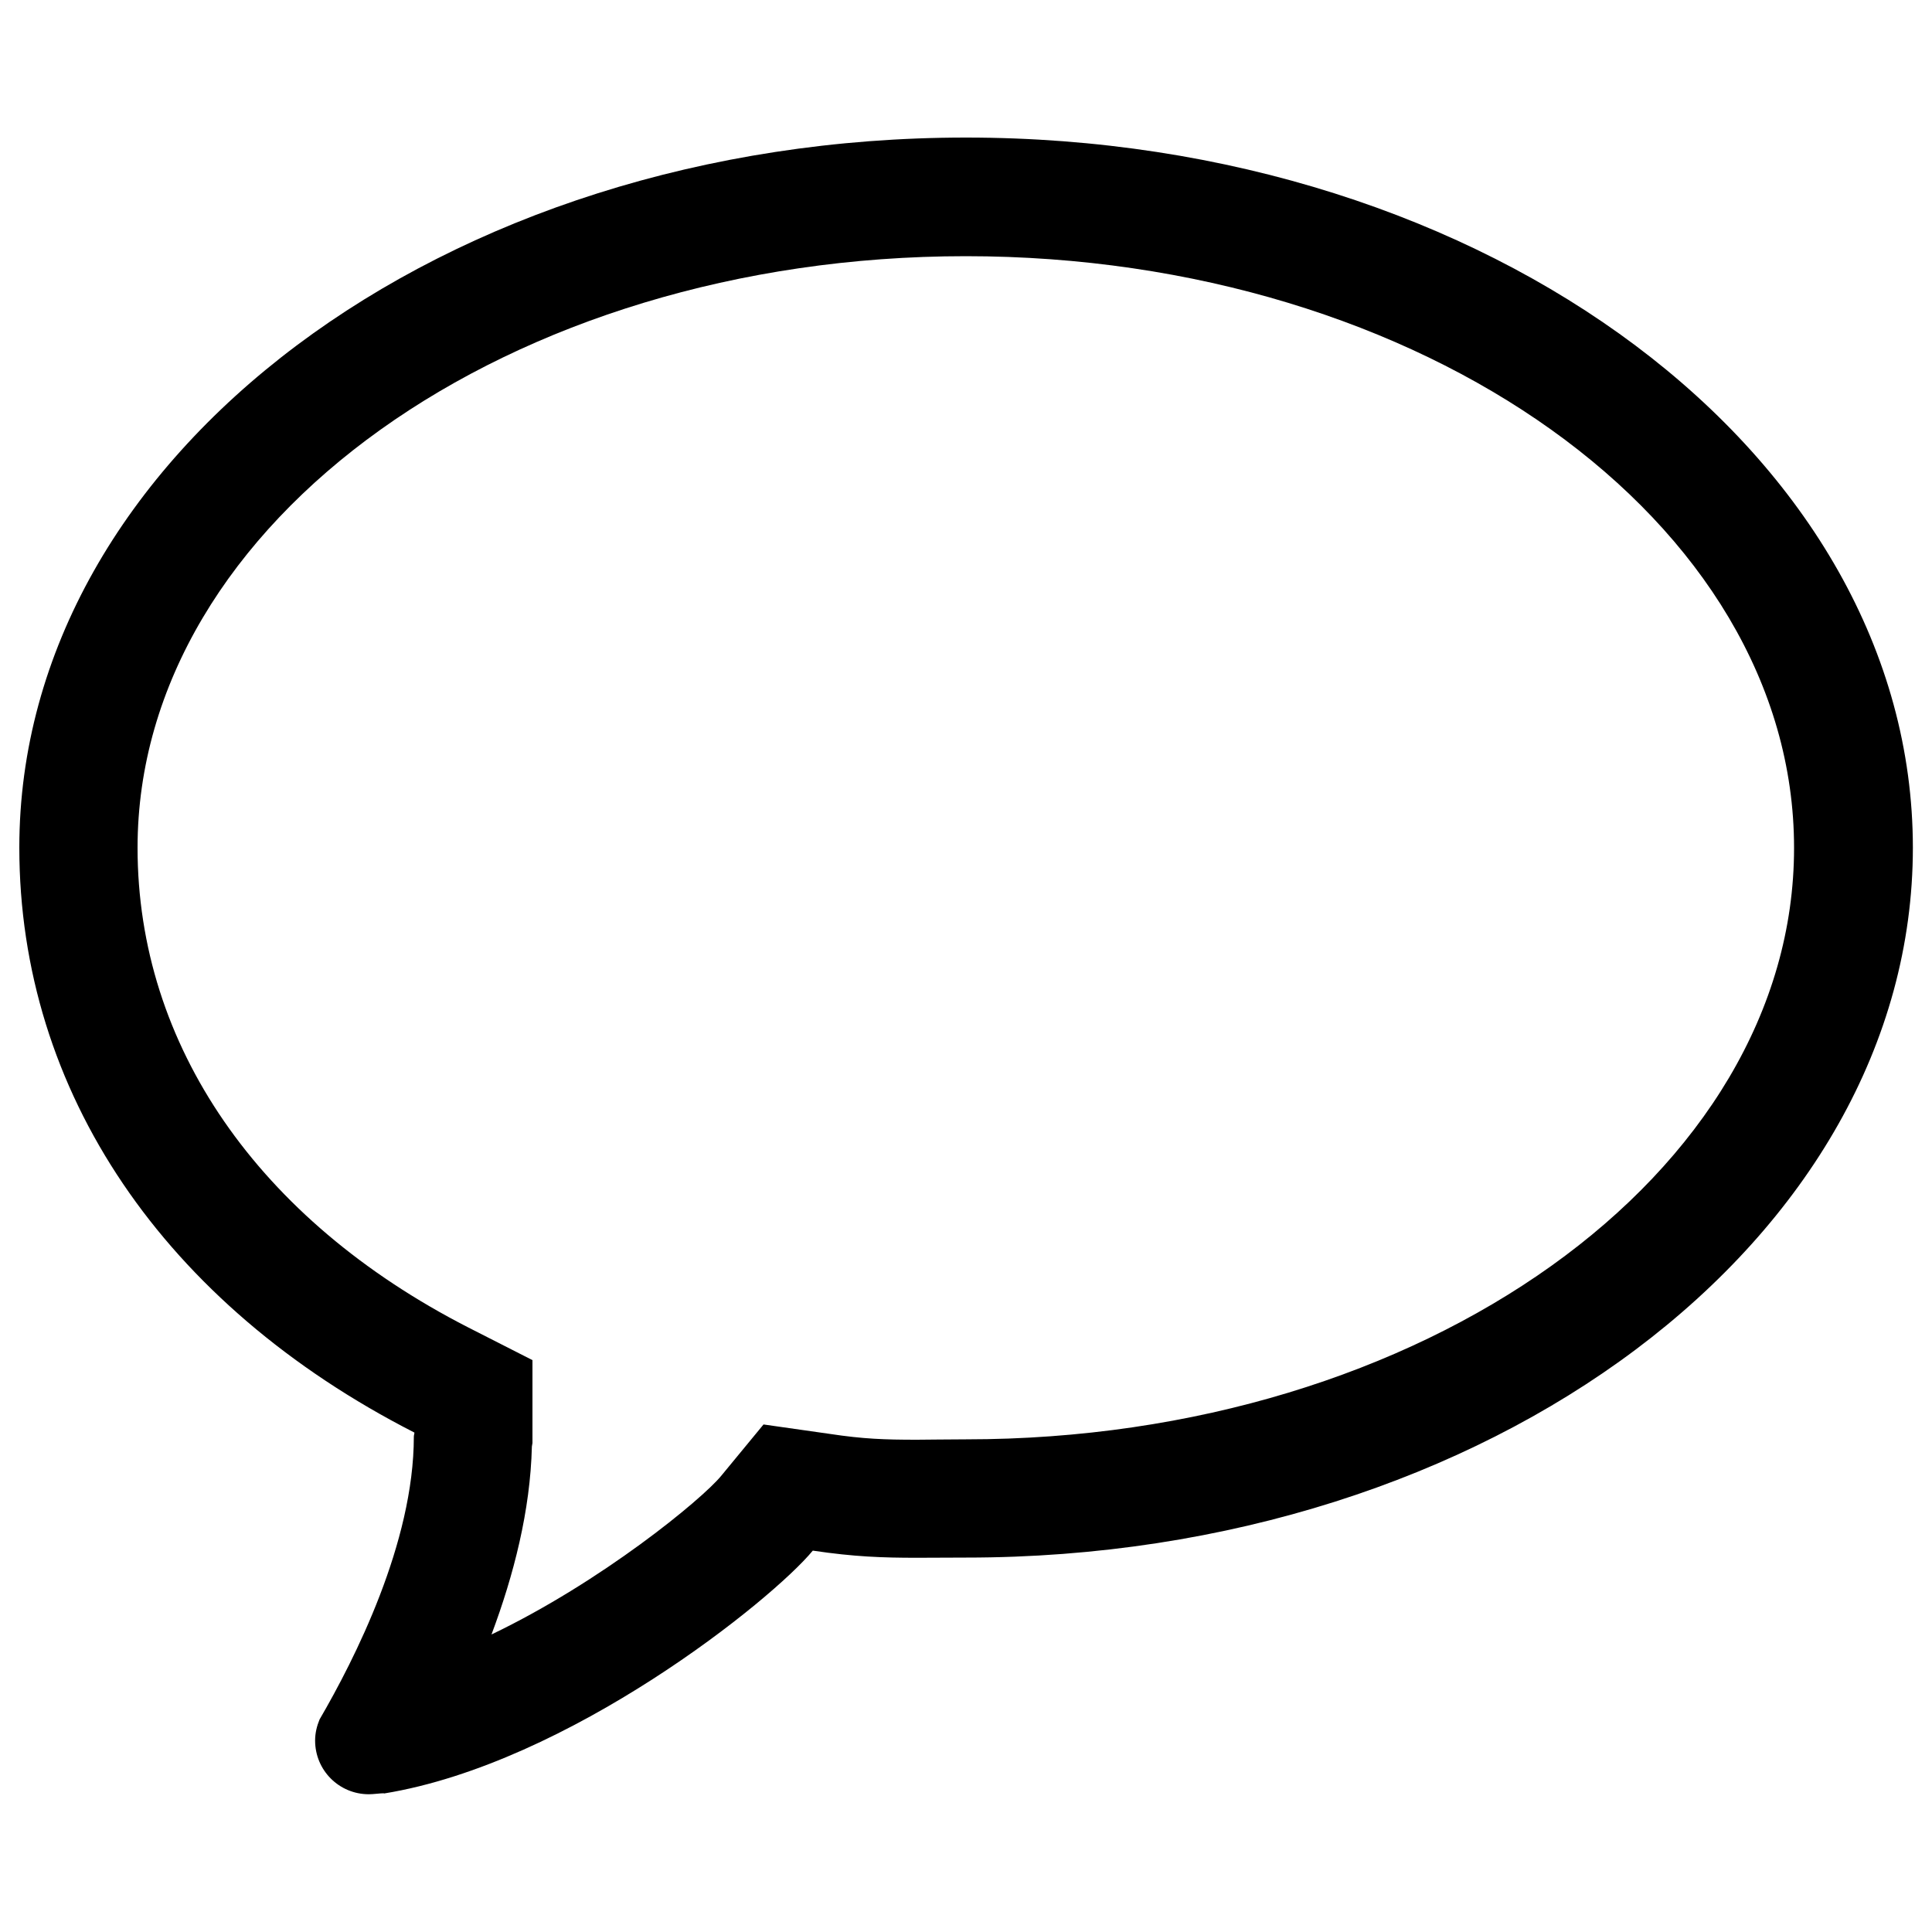
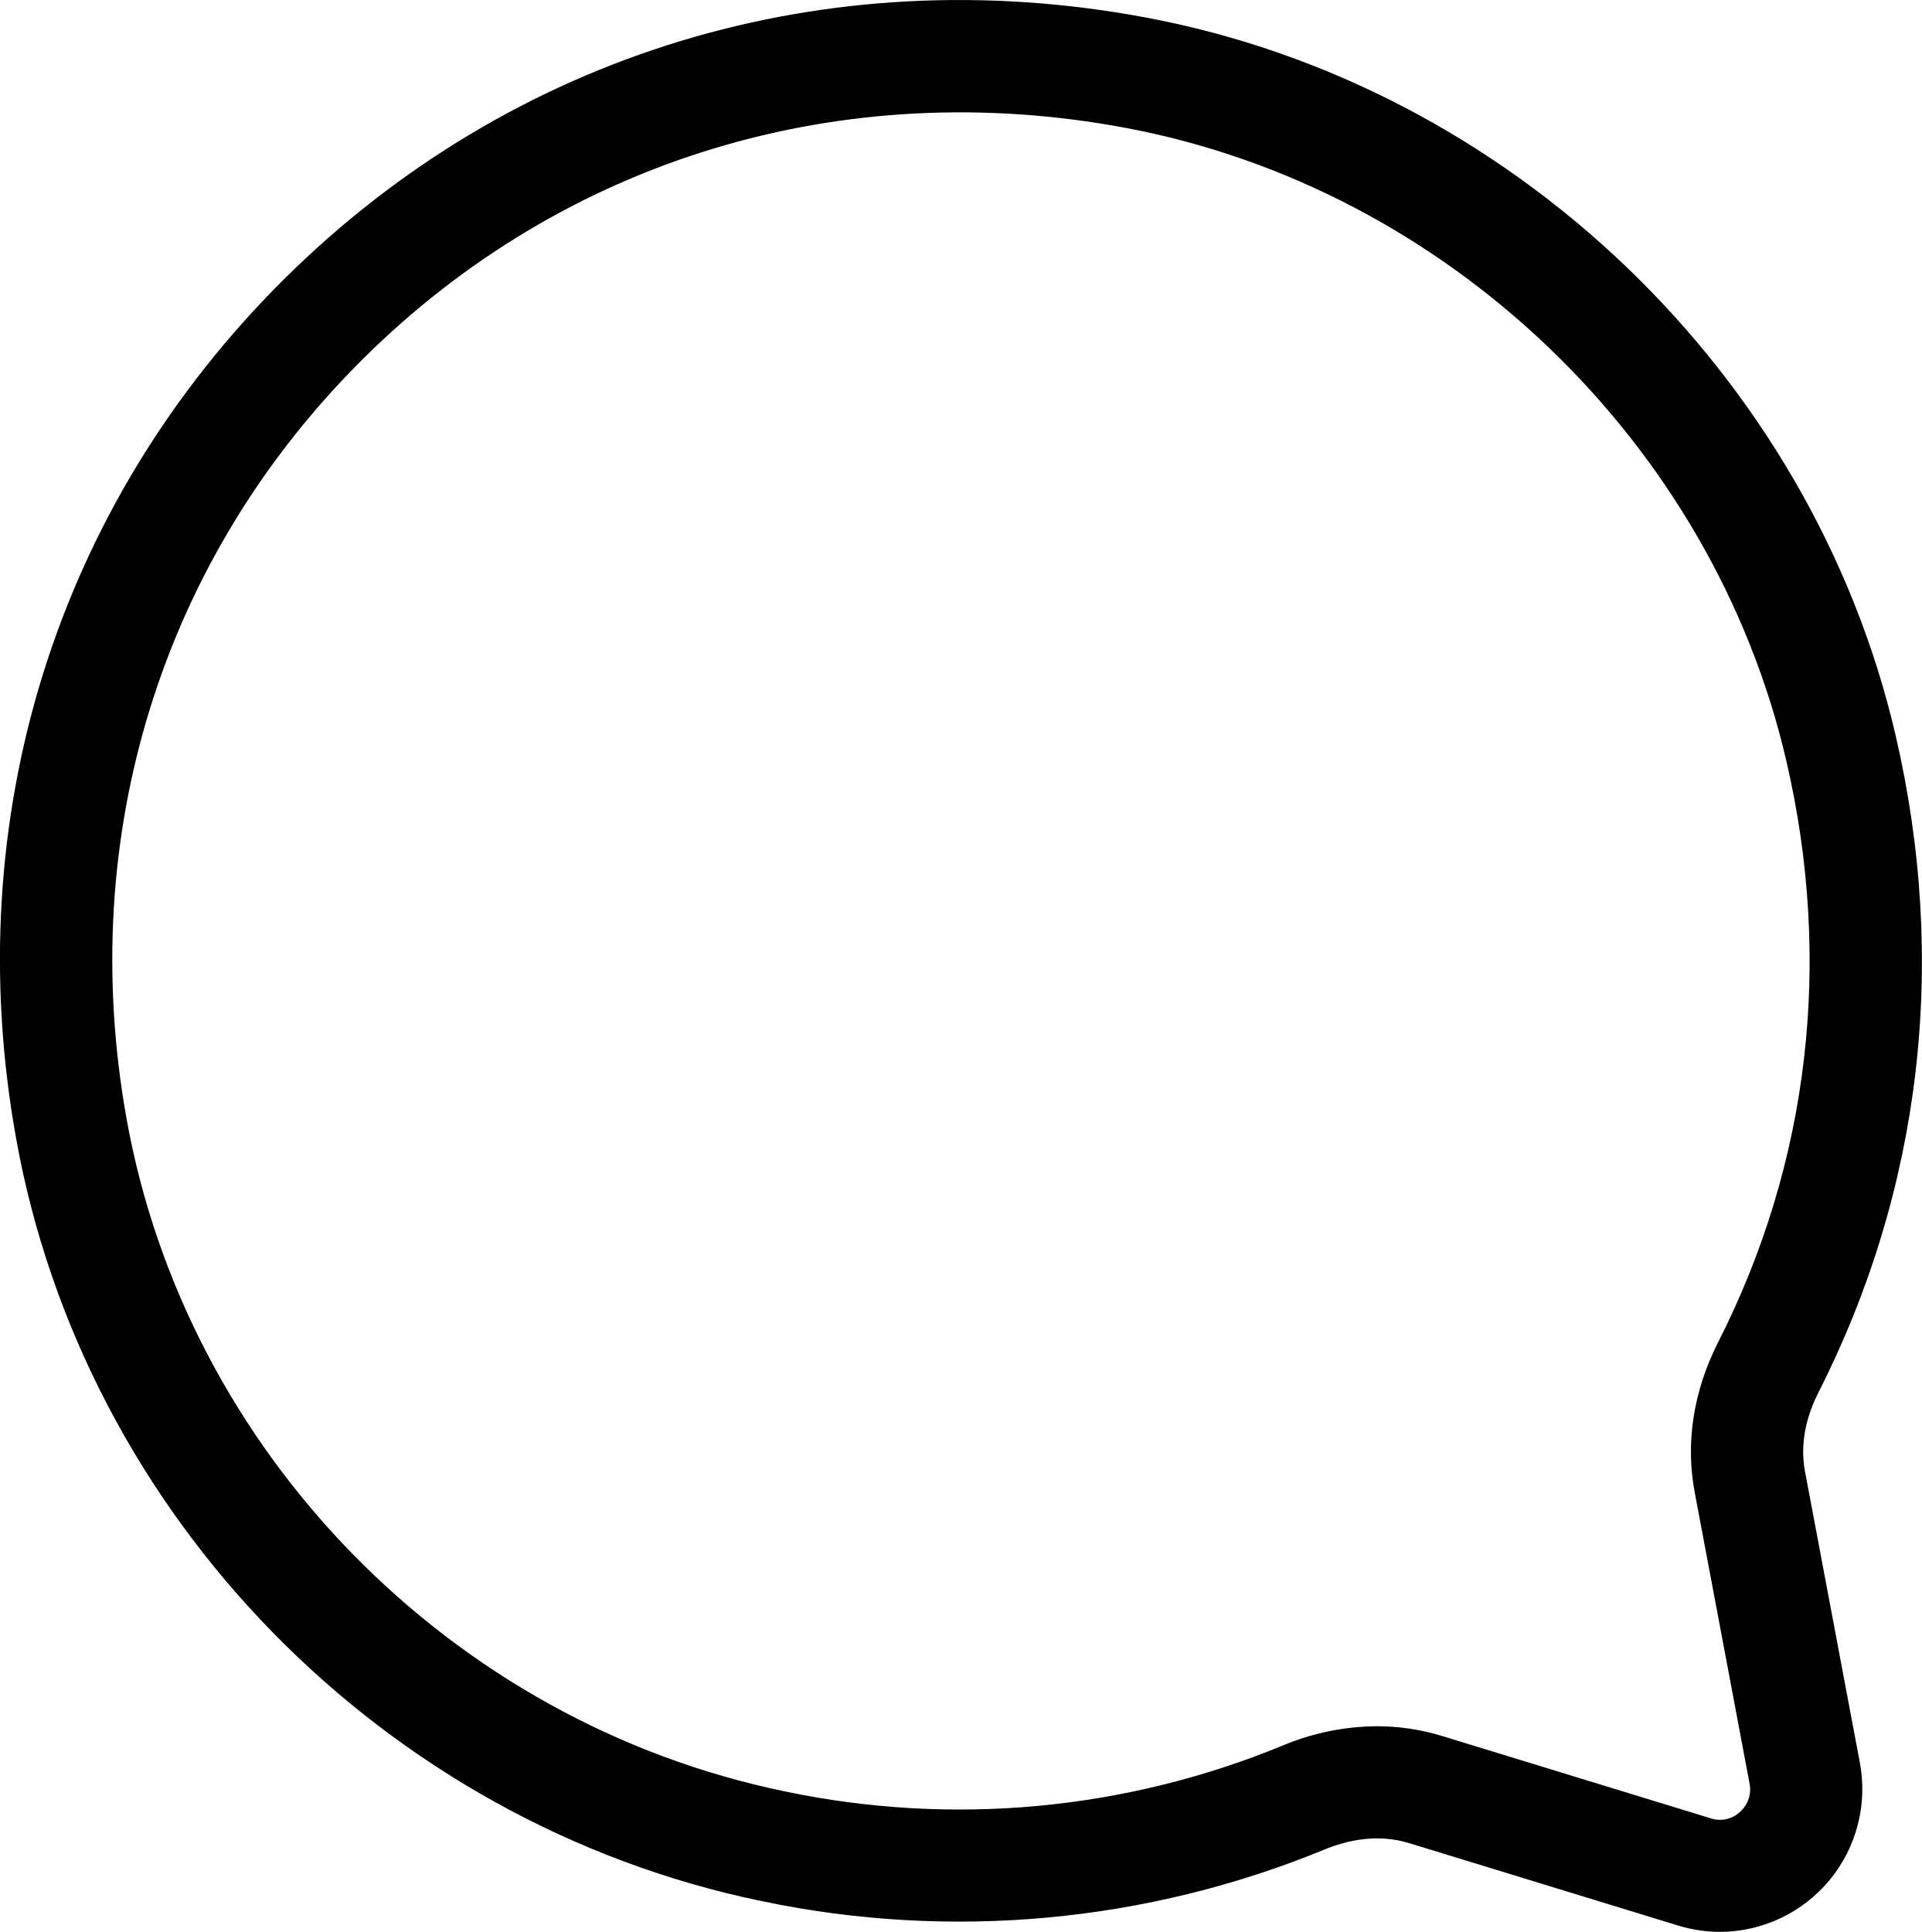
- <svg xmlns="http://www.w3.org/2000/svg" version="1.1" x="0px" y="0px" viewBox="0 0 1000 1000" enable-background="new 0 0 1000 1000" xml:space="preserve">
-   <g>
-     <path d="M500,71.2c-270.6,0-490,164.5-490,367.5c0,126.4,74.9,236.6,204.5,302.8c0,0.7-0.3,1.3-0.3,2.1c0,55-30.7,115.3-48.8,146.4h0c-1.4,3.4-2.3,7-2.3,10.9c0,15.4,12.4,27.8,27.8,27.8c2.3,0,6-0.5,7.4-0.5c0.3,0,0.5,0,0.5,0.1c95.7-15.6,200.9-100.2,221.9-125.7c21.5,3.2,36.1,3.7,54,3.7c7.6,0,15.8-0.1,25.4-0.1c270.6,0,490-164.5,490-367.5C990,235.7,770.6,71.2,500,71.2z M500,745l-14.5,0.1l-10.9,0.1c-16.8,0-27.8-0.4-45-3l-34.4-4.9l-22,26.7c-10.2,12.3-61.8,54.7-118.8,82c11.5-30.7,20.1-64.1,20.9-97.3l0.3-1.8V704l-33.4-17c-108.7-55.7-171-146.1-171-248.2c0-168.8,192.4-306.2,428.7-306.2c236.4,0,428.7,137.4,428.7,306.2C928.7,607.6,736.4,745,500,745z" />
-   </g>
+ <svg xmlns="http://www.w3.org/2000/svg" id="Layer_1" viewBox="0 0 490 492.58">
+   <path d="M494.25,197.65C472.8,105.63,396,32.14,303.11,14.8,221.57-.46,141.49,23.88,83.45,81.49s-83,137.45-68.36,219c17.26,96.42,93.64,174.61,190.11,194.56a245.27,245.27,0,0,0,143.7-13.24c5.14-2.11,13-4.11,21.36-1.55l68.53,21a36.75,36.75,0,0,0,10.77,1.63,36.41,36.41,0,0,0,35.62-43.12l-14-74.32c-1.51-8,1-15.25,3.34-19.9h0C500.93,313.6,507.74,255.53,494.25,197.65ZM449,352.64h0c-6.26,12.35-8.31,25.54-5.94,38.13l14,74.32a7.66,7.66,0,0,1-2.45,7.21,7.44,7.44,0,0,1-7.45,1.64l-68.52-21a56.53,56.53,0,0,0-16.6-2.48A63.14,63.14,0,0,0,338,455.39a216.38,216.38,0,0,1-127,11.66C125.87,449.45,58.47,380.5,43.25,295.48c-12.92-72.2,9.07-142.79,60.34-193.68S225.72,29.45,297.86,42.92C379.75,58.22,447.48,123,466.39,204.15,478.32,255.39,472.33,306.73,449,352.64Z" transform="translate(-11 -10.34)" />
</svg>
